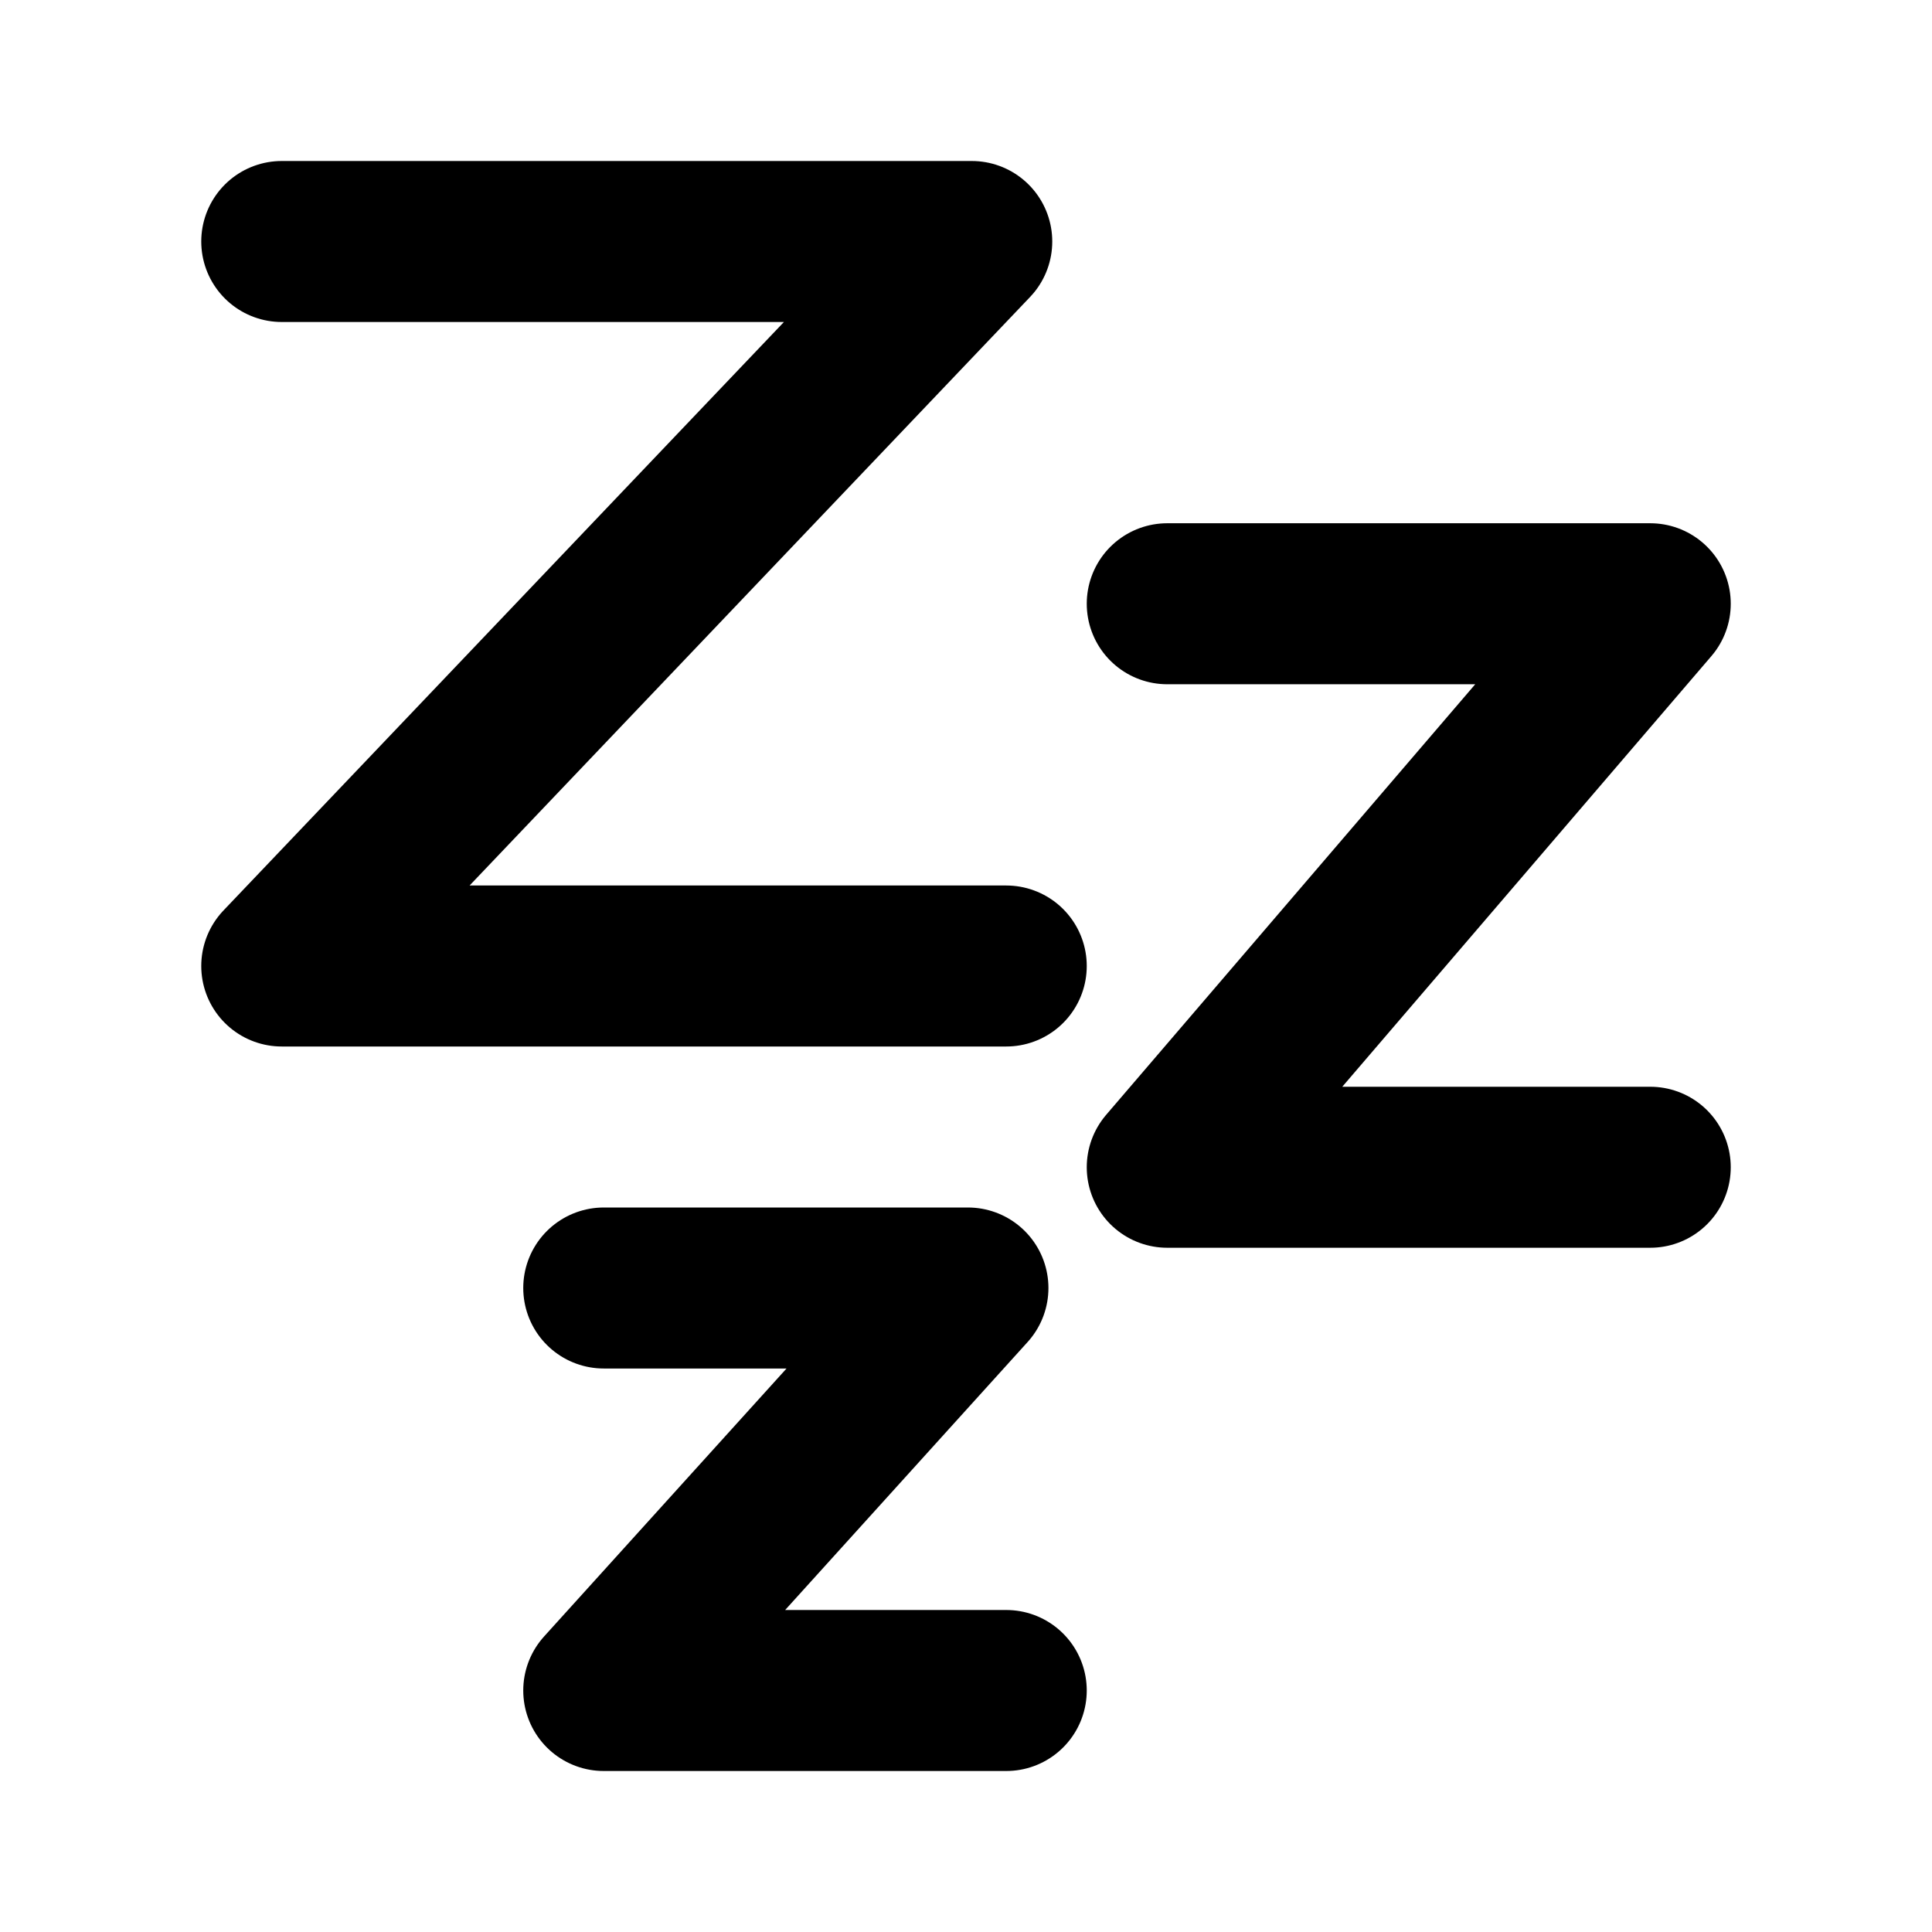
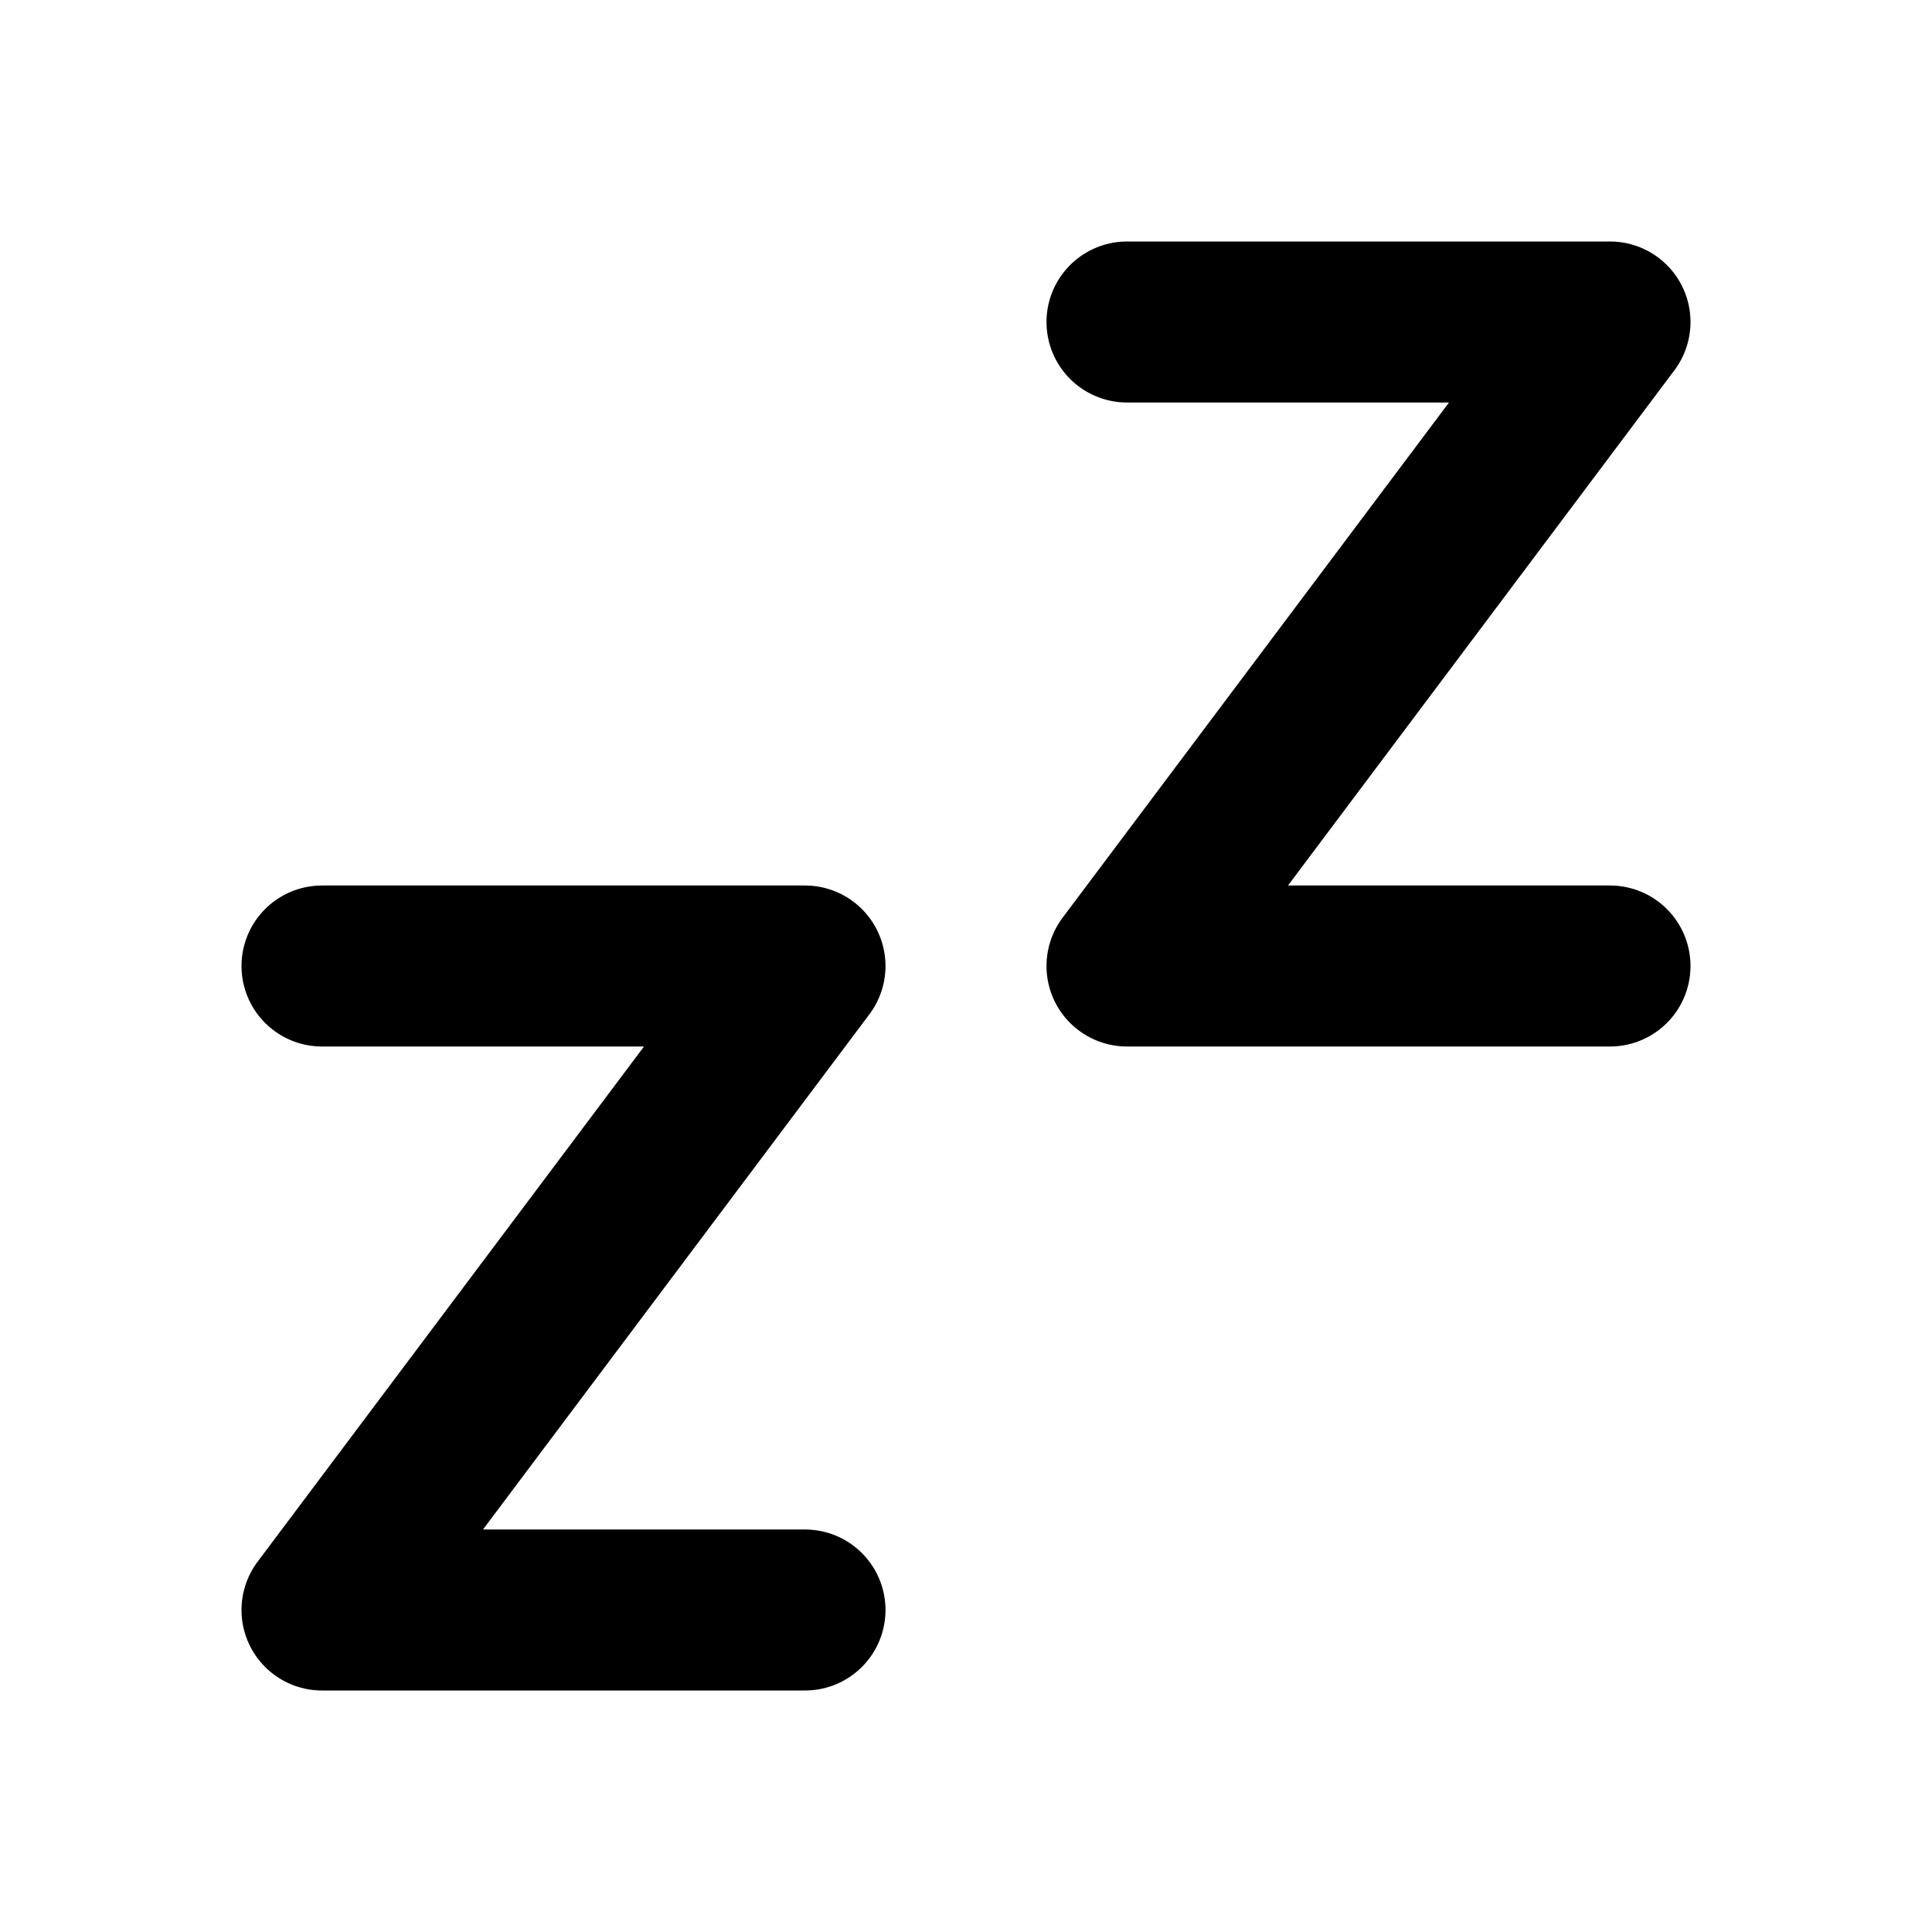
- <svg xmlns="http://www.w3.org/2000/svg" width="800px" height="800px" viewBox="0 0 48 48" fill="none">
-   <path d="M7 6H24.143L7 24H25" stroke="#000000" stroke-width="4" stroke-linecap="round" stroke-linejoin="round" />
-   <path d="M29 15H41L29 29H41" stroke="#000000" stroke-width="4" stroke-linecap="round" stroke-linejoin="round" />
-   <path d="M15 32H24.048L15 42H25" stroke="#000000" stroke-width="4" stroke-linecap="round" stroke-linejoin="round" />
+ <svg xmlns="http://www.w3.org/2000/svg" width="24" height="24" viewBox="0 0 24 24" fill="none" stroke="currentColor" stroke-width="2" stroke-linecap="round" stroke-linejoin="round">
+   <path d="M4 12h6l-6 8h6" />
+   <path d="M14 4h6l-6 8h6" />
</svg>
